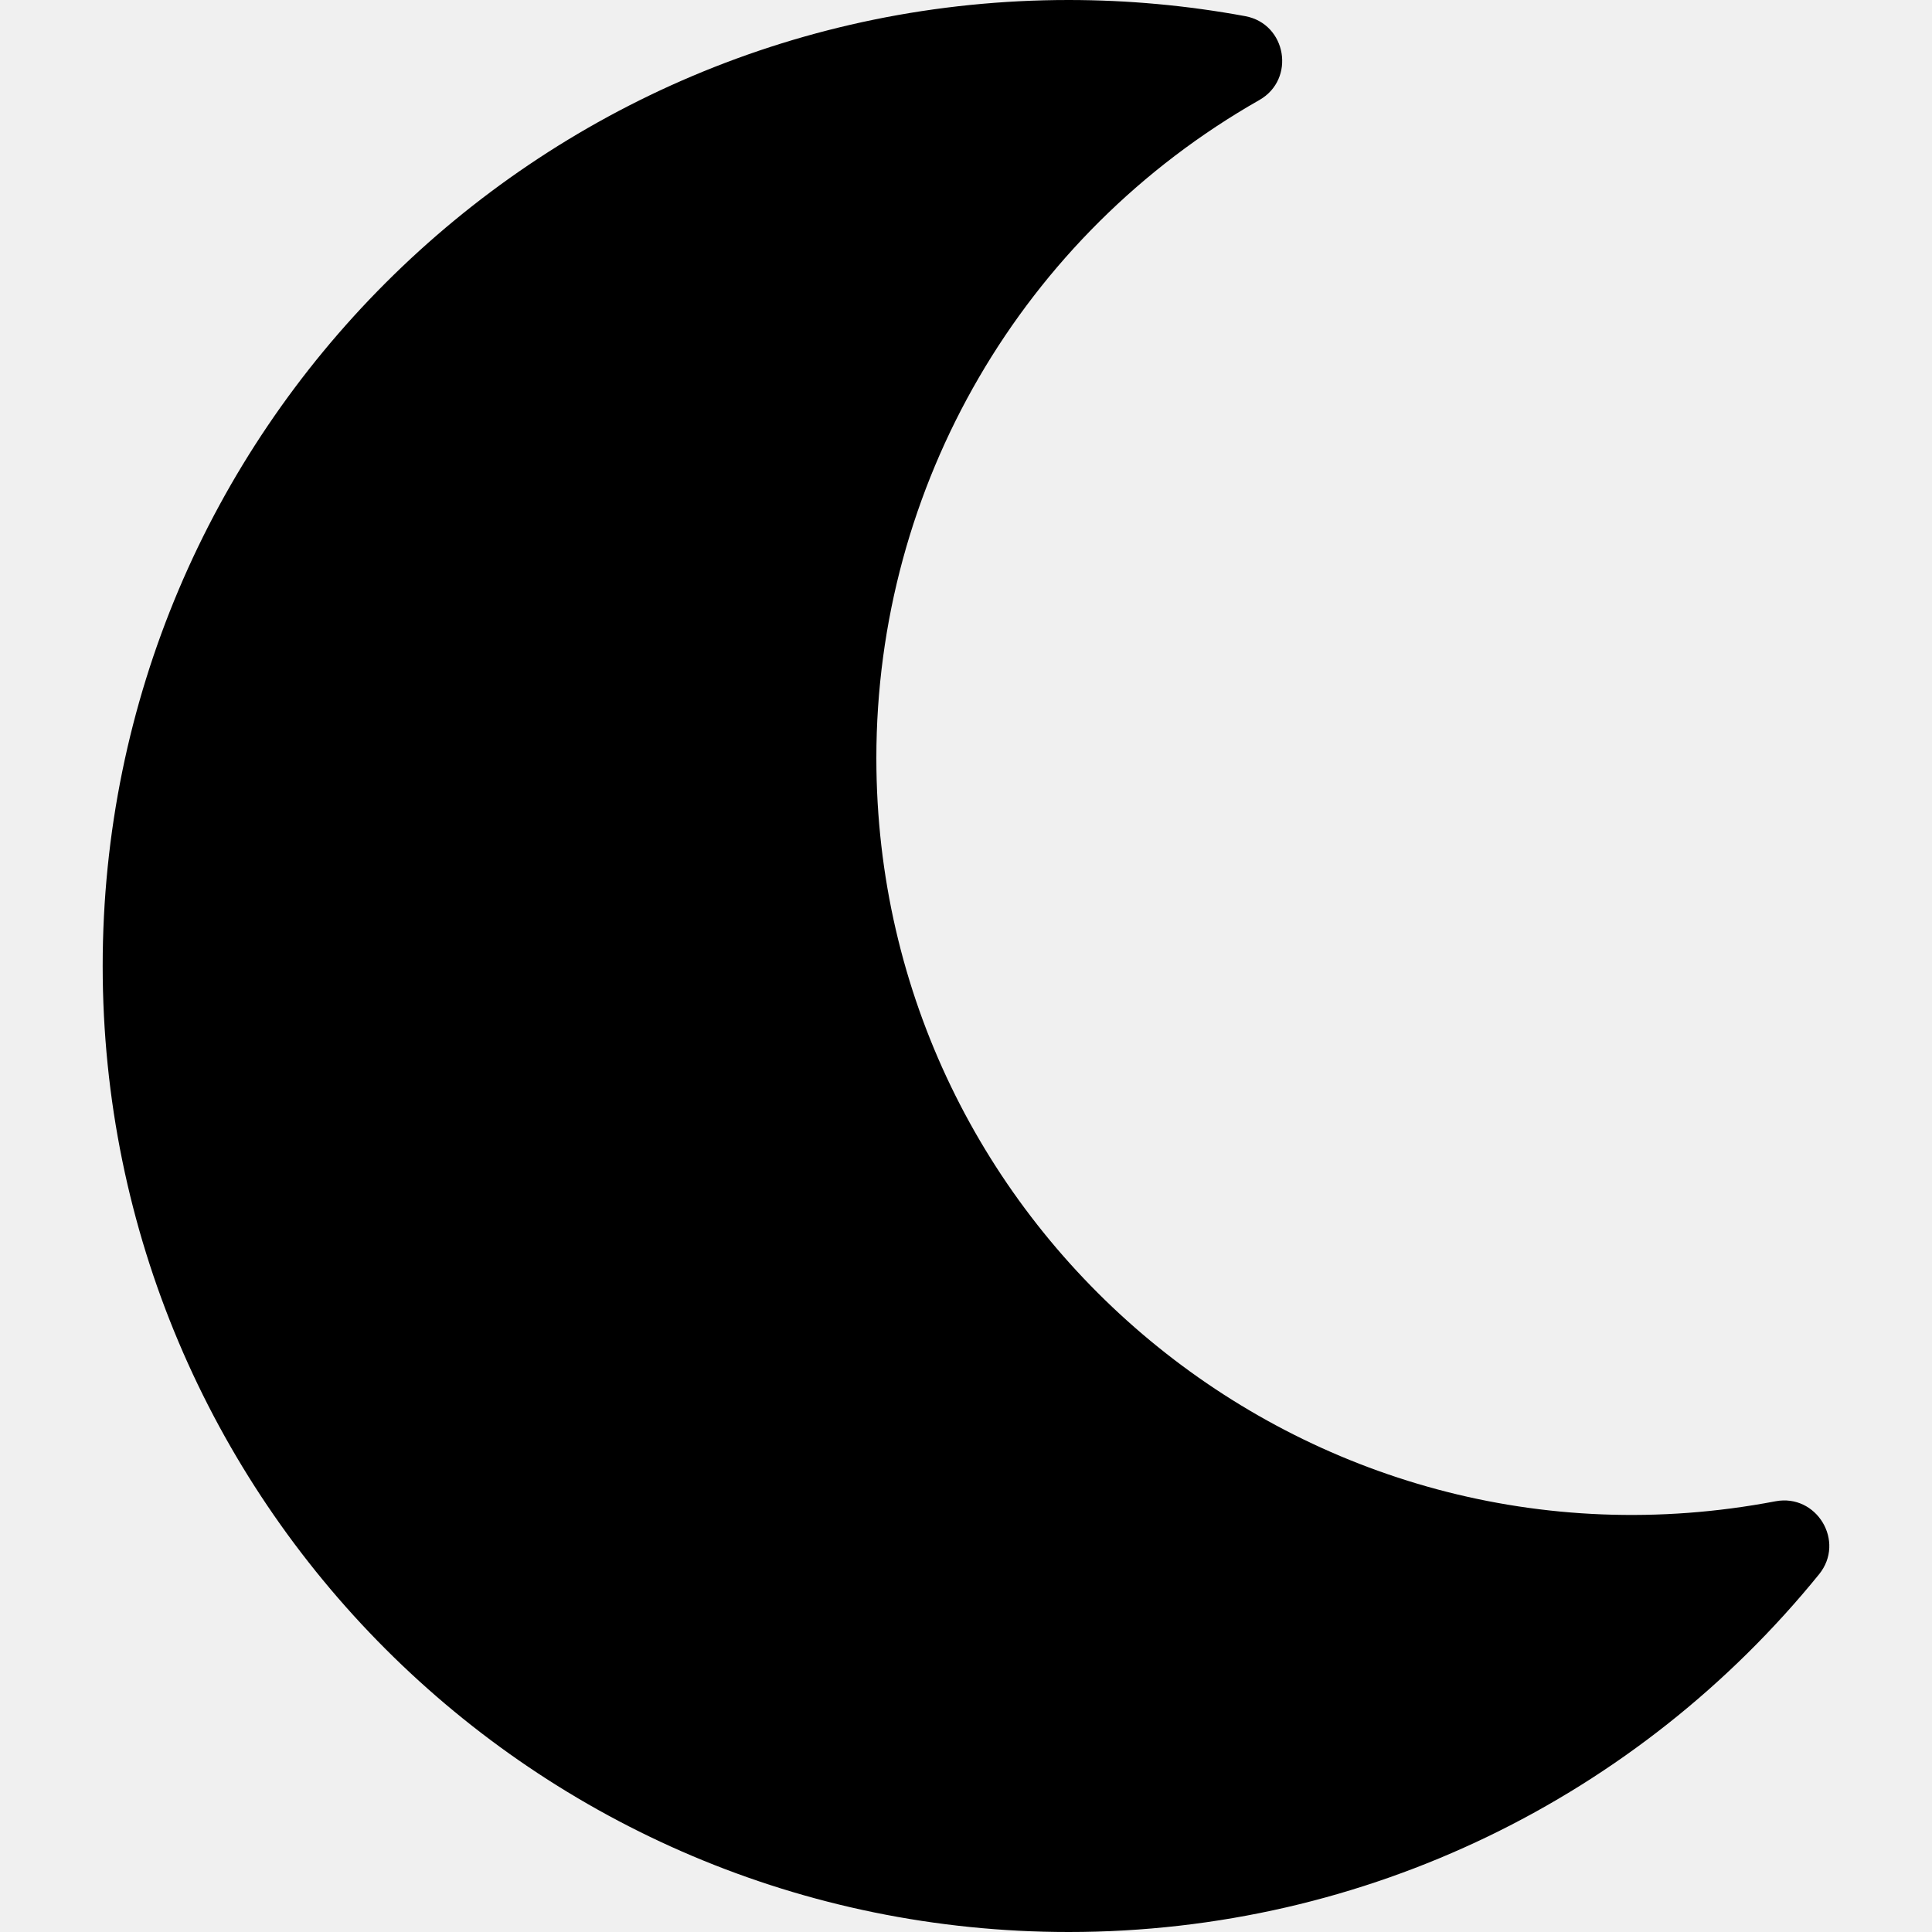
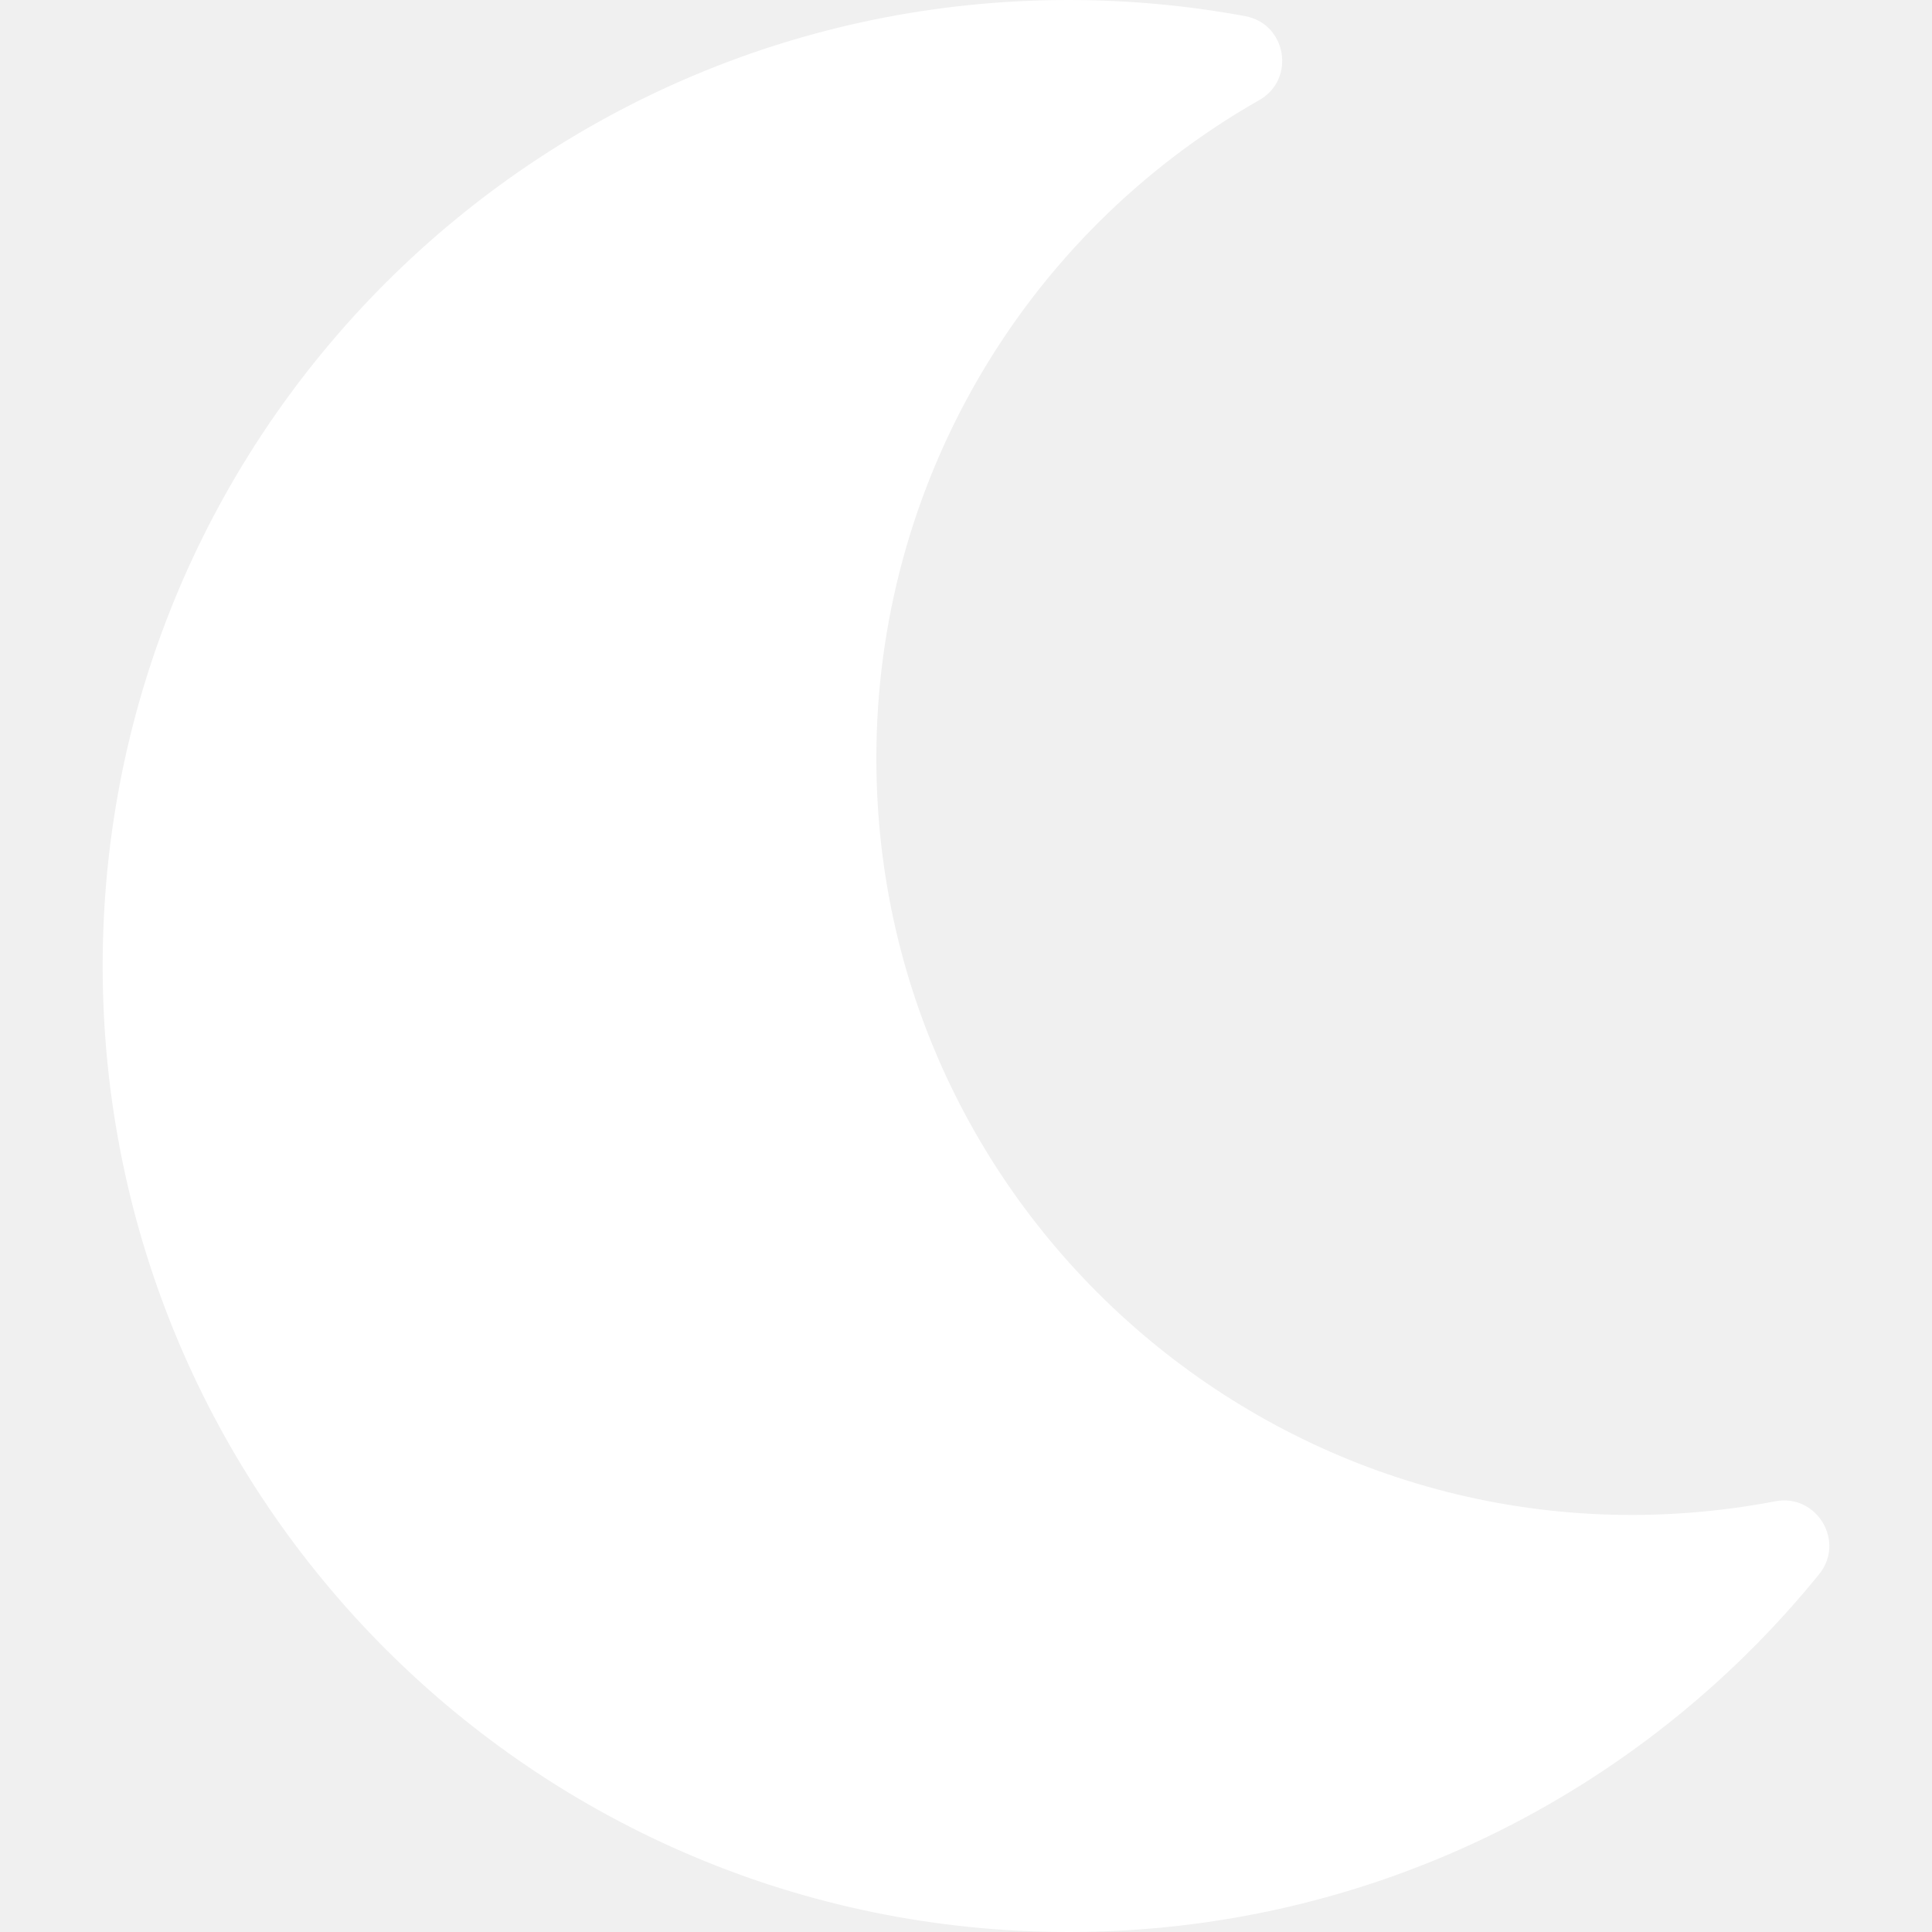
- <svg xmlns="http://www.w3.org/2000/svg" aria-hidden="true" data-prefix="fas" data-icon="moon" class="svg-inline--fa fa-moon fa-w-16" role="img" viewBox="0 0 512 512">
-   <path fill="currentColor" d="M283.211 512c78.962 0 151.079-35.925 198.857-94.792 7.068-8.708-.639-21.43-11.562-19.35-124.203 23.654-238.262-71.576-238.262-196.954 0-72.222 38.662-138.635 101.498-174.394 9.686-5.512 7.25-20.197-3.756-22.23A258.156 258.156 0 0 0 283.211 0c-141.309 0-256 114.511-256 256 0 141.309 114.511 256 256 256z" />
+ <svg xmlns="http://www.w3.org/2000/svg" xmlns:xlink="http://www.w3.org/1999/xlink" version="1.1" preserveAspectRatio="xMidYMid meet" viewBox="0 0 640 640" width="640" height="640">
+   <defs>
+     <path d="M602.59 521.51C611.42 510.62 601.79 494.72 588.13 497.32C432.88 526.89 290.3 407.85 290.3 251.13C290.3 160.85 338.63 77.84 417.18 33.14C429.28 26.25 426.24 7.89 412.48 5.35C393.2 1.79 373.63 0 354.01 0C177.38 0 34.01 143.14 34.01 320C34.01 496.64 177.15 640 354.01 640C452.72 640 542.86 595.09 602.59 521.51Z" id="c7WTgPfJT" />
+   </defs>
+   <g>
+     <g>
+       <g>
+         <use xlink:href="#c7WTgPfJT" opacity="1" fill="#ffffff" fill-opacity="1" />
+         <g>
+           <use xlink:href="#c7WTgPfJT" opacity="1" fill-opacity="0" stroke="#000000" stroke-width="1" stroke-opacity="0" />
+         </g>
+       </g>
+     </g>
+   </g>
</svg>
